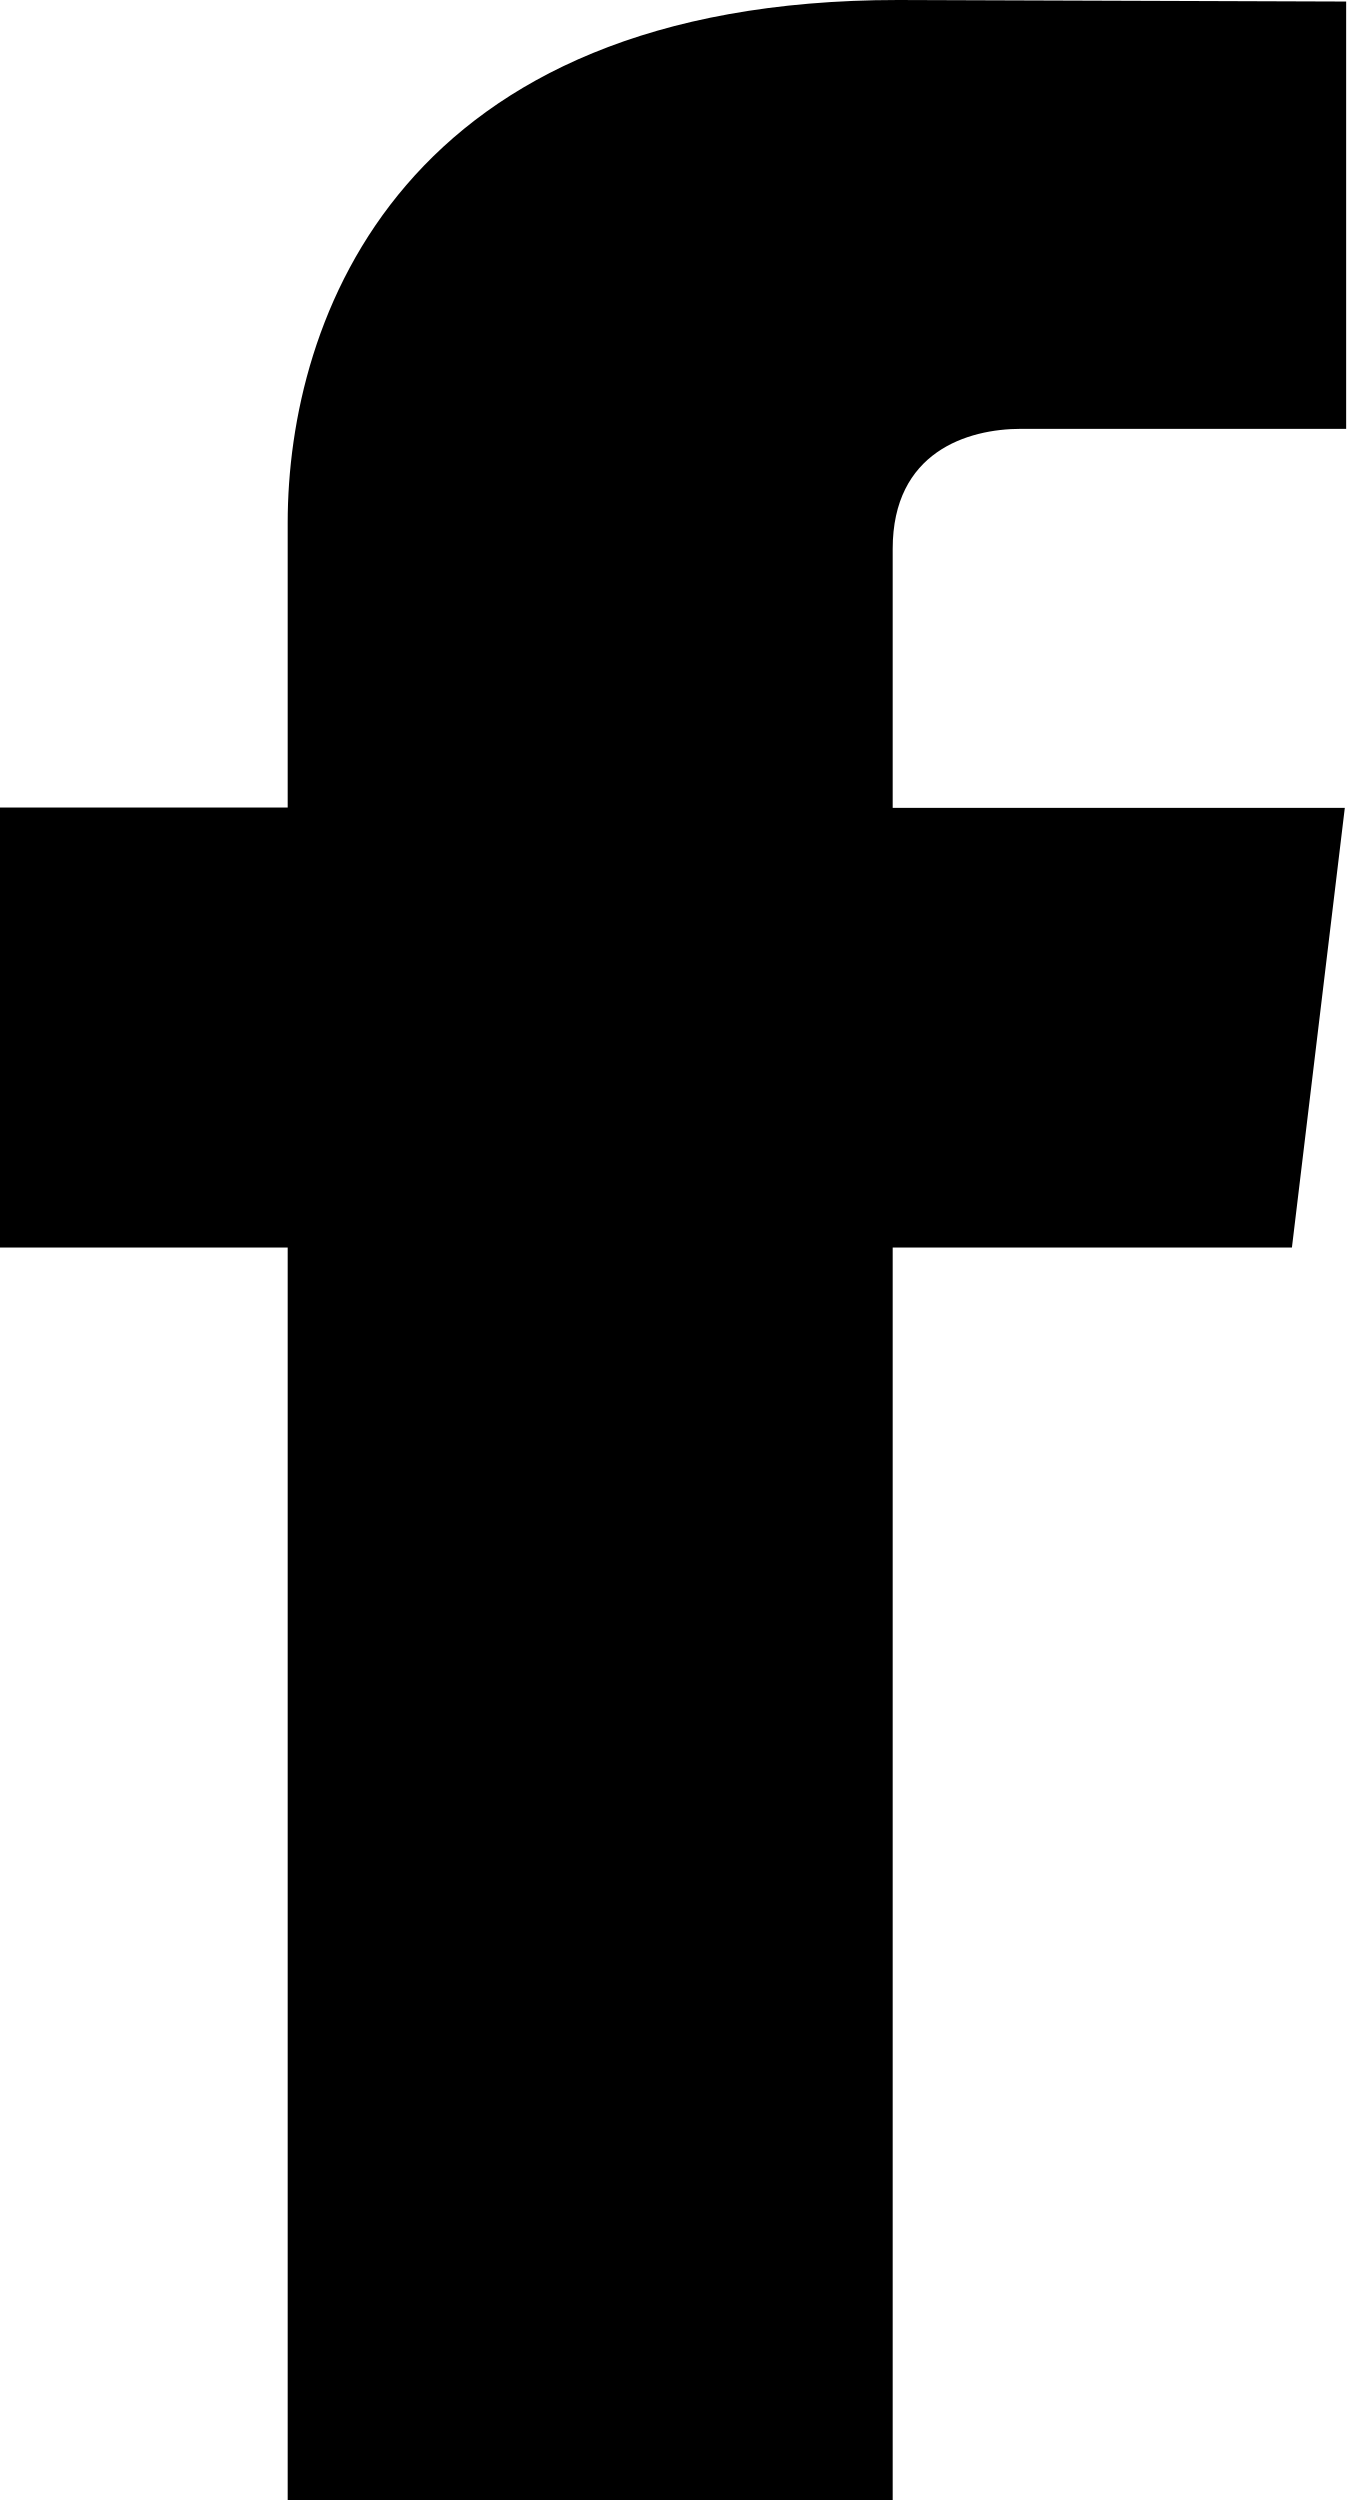
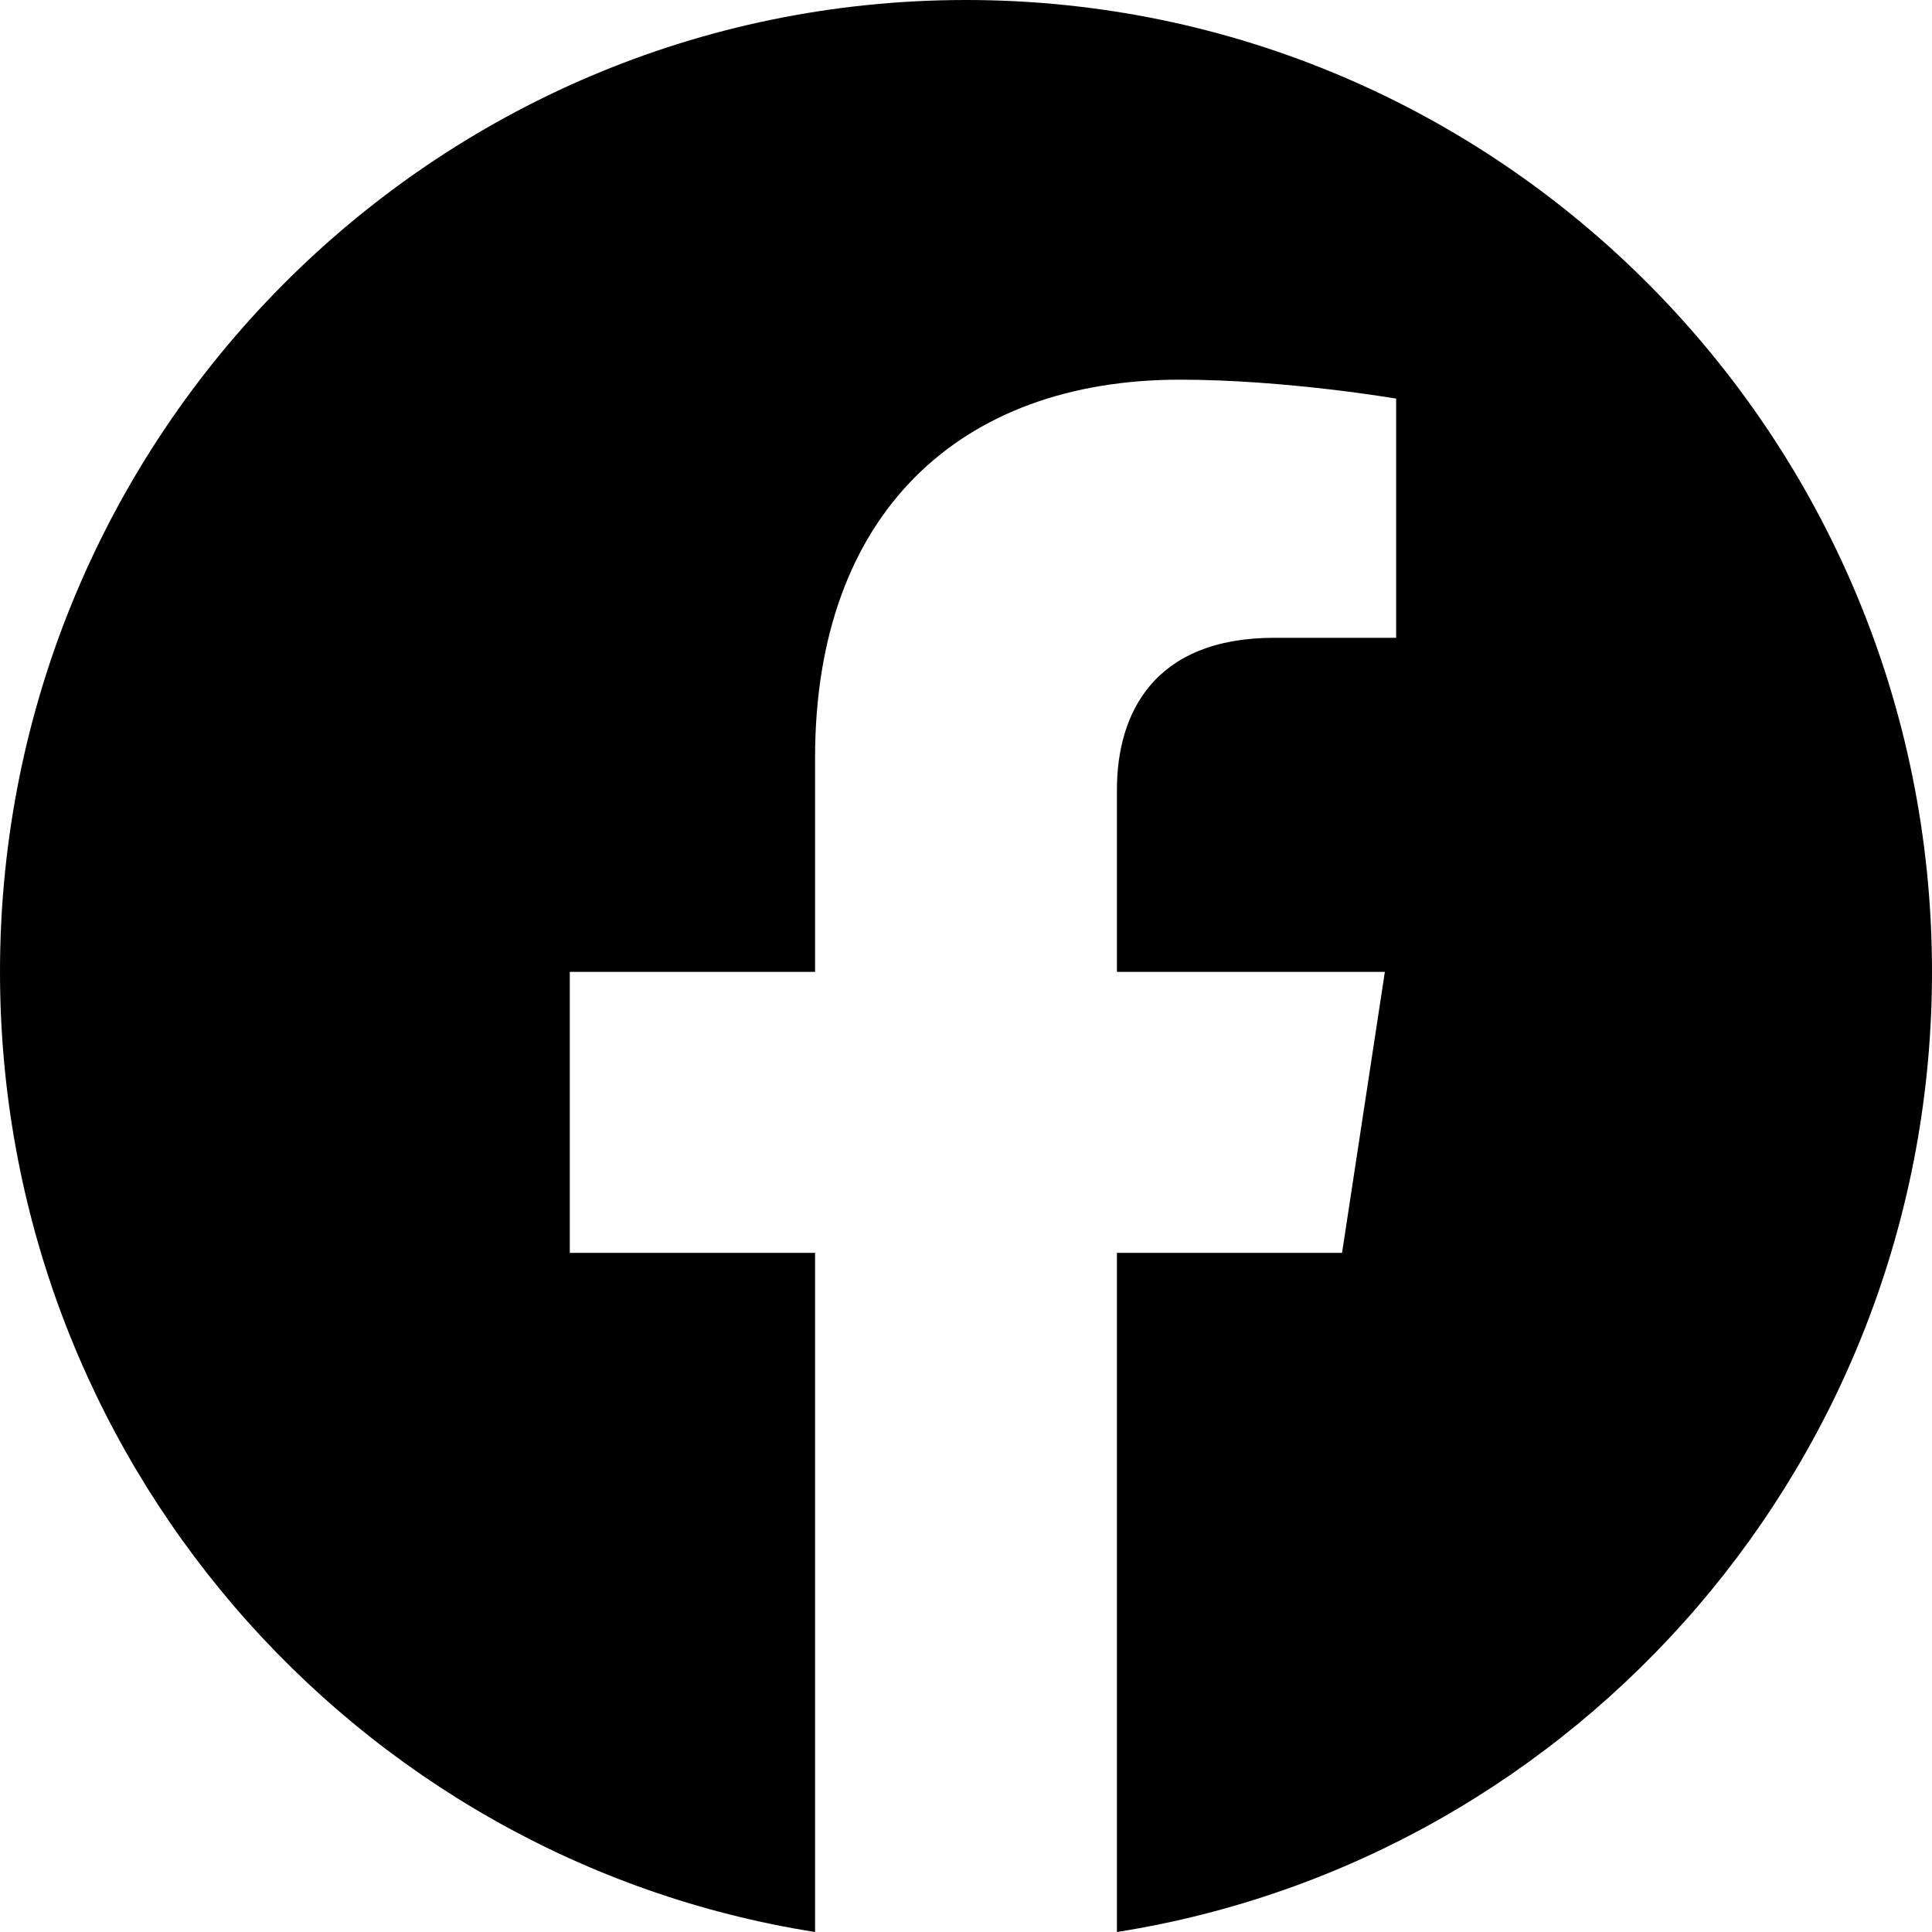
- <svg xmlns="http://www.w3.org/2000/svg" width="7" height="13" viewBox="0 0 7 13" fill="none">
-   <path d="M6.718 6.487H4.642V13H1.496V6.487H0V4.199H1.496V2.718C1.496 1.659 2.084 0 4.67 0L7 0.008V2.23H5.309C5.032 2.23 4.642 2.349 4.642 2.854V4.201H6.993L6.718 6.487Z" fill="black" />
+ <svg xmlns="http://www.w3.org/2000/svg" width="25" height="25" viewBox="0 0 25 25" fill="none">
+   <path d="M25 12.576C25 5.631 19.404 0 12.5 0C5.596 0 0 5.631 0 12.576C0 18.854 4.571 24.056 10.547 25V16.212H7.373V12.576H10.547V9.806C10.547 6.654 12.413 4.913 15.268 4.913C16.636 4.913 18.066 5.158 18.066 5.158V8.253H16.49C14.938 8.253 14.453 9.223 14.453 10.218V12.576H17.92L17.366 16.212H14.453V25C20.429 24.056 25 18.854 25 12.576Z" fill="black" />
</svg>
